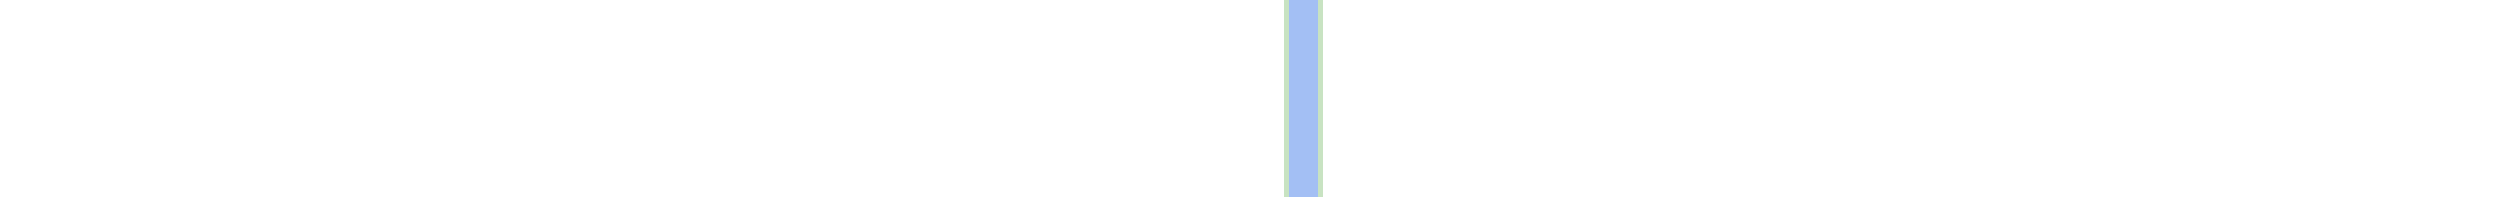
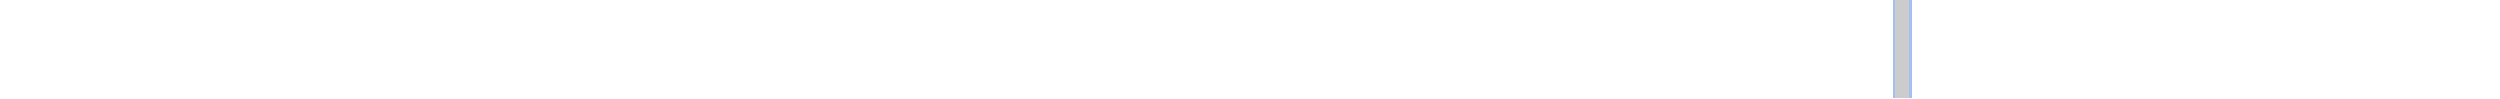
- <svg xmlns="http://www.w3.org/2000/svg" viewBox="0 0 444 35" shape-rendering="crispEdges">
-   <rect y="0" x="228" width="7" height="35" fill="#a3bff4" />
-   <rect y="0" x="228" width="1" height="35" fill="#c8e3c2" />
-   <rect y="0" x="234" width="1" height="35" fill="#c8e3c2" />
+ <svg xmlns="http://www.w3.org/2000/svg" viewBox="0 0 889 35" shape-rendering="crispEdges">
+   <rect y="0" x="673" width="7" height="35" fill="#cccccc" />
+   <rect y="0" x="673" width="1" height="35" fill="#eecccc" />
+   <rect y="0" x="679" width="1" height="35" fill="#eecccc" />
+   <rect y="0" x="673" width="1" height="35" fill="#a3bff4" />
+   <rect y="0" x="679" width="1" height="35" fill="#a3bff4" />
</svg>
